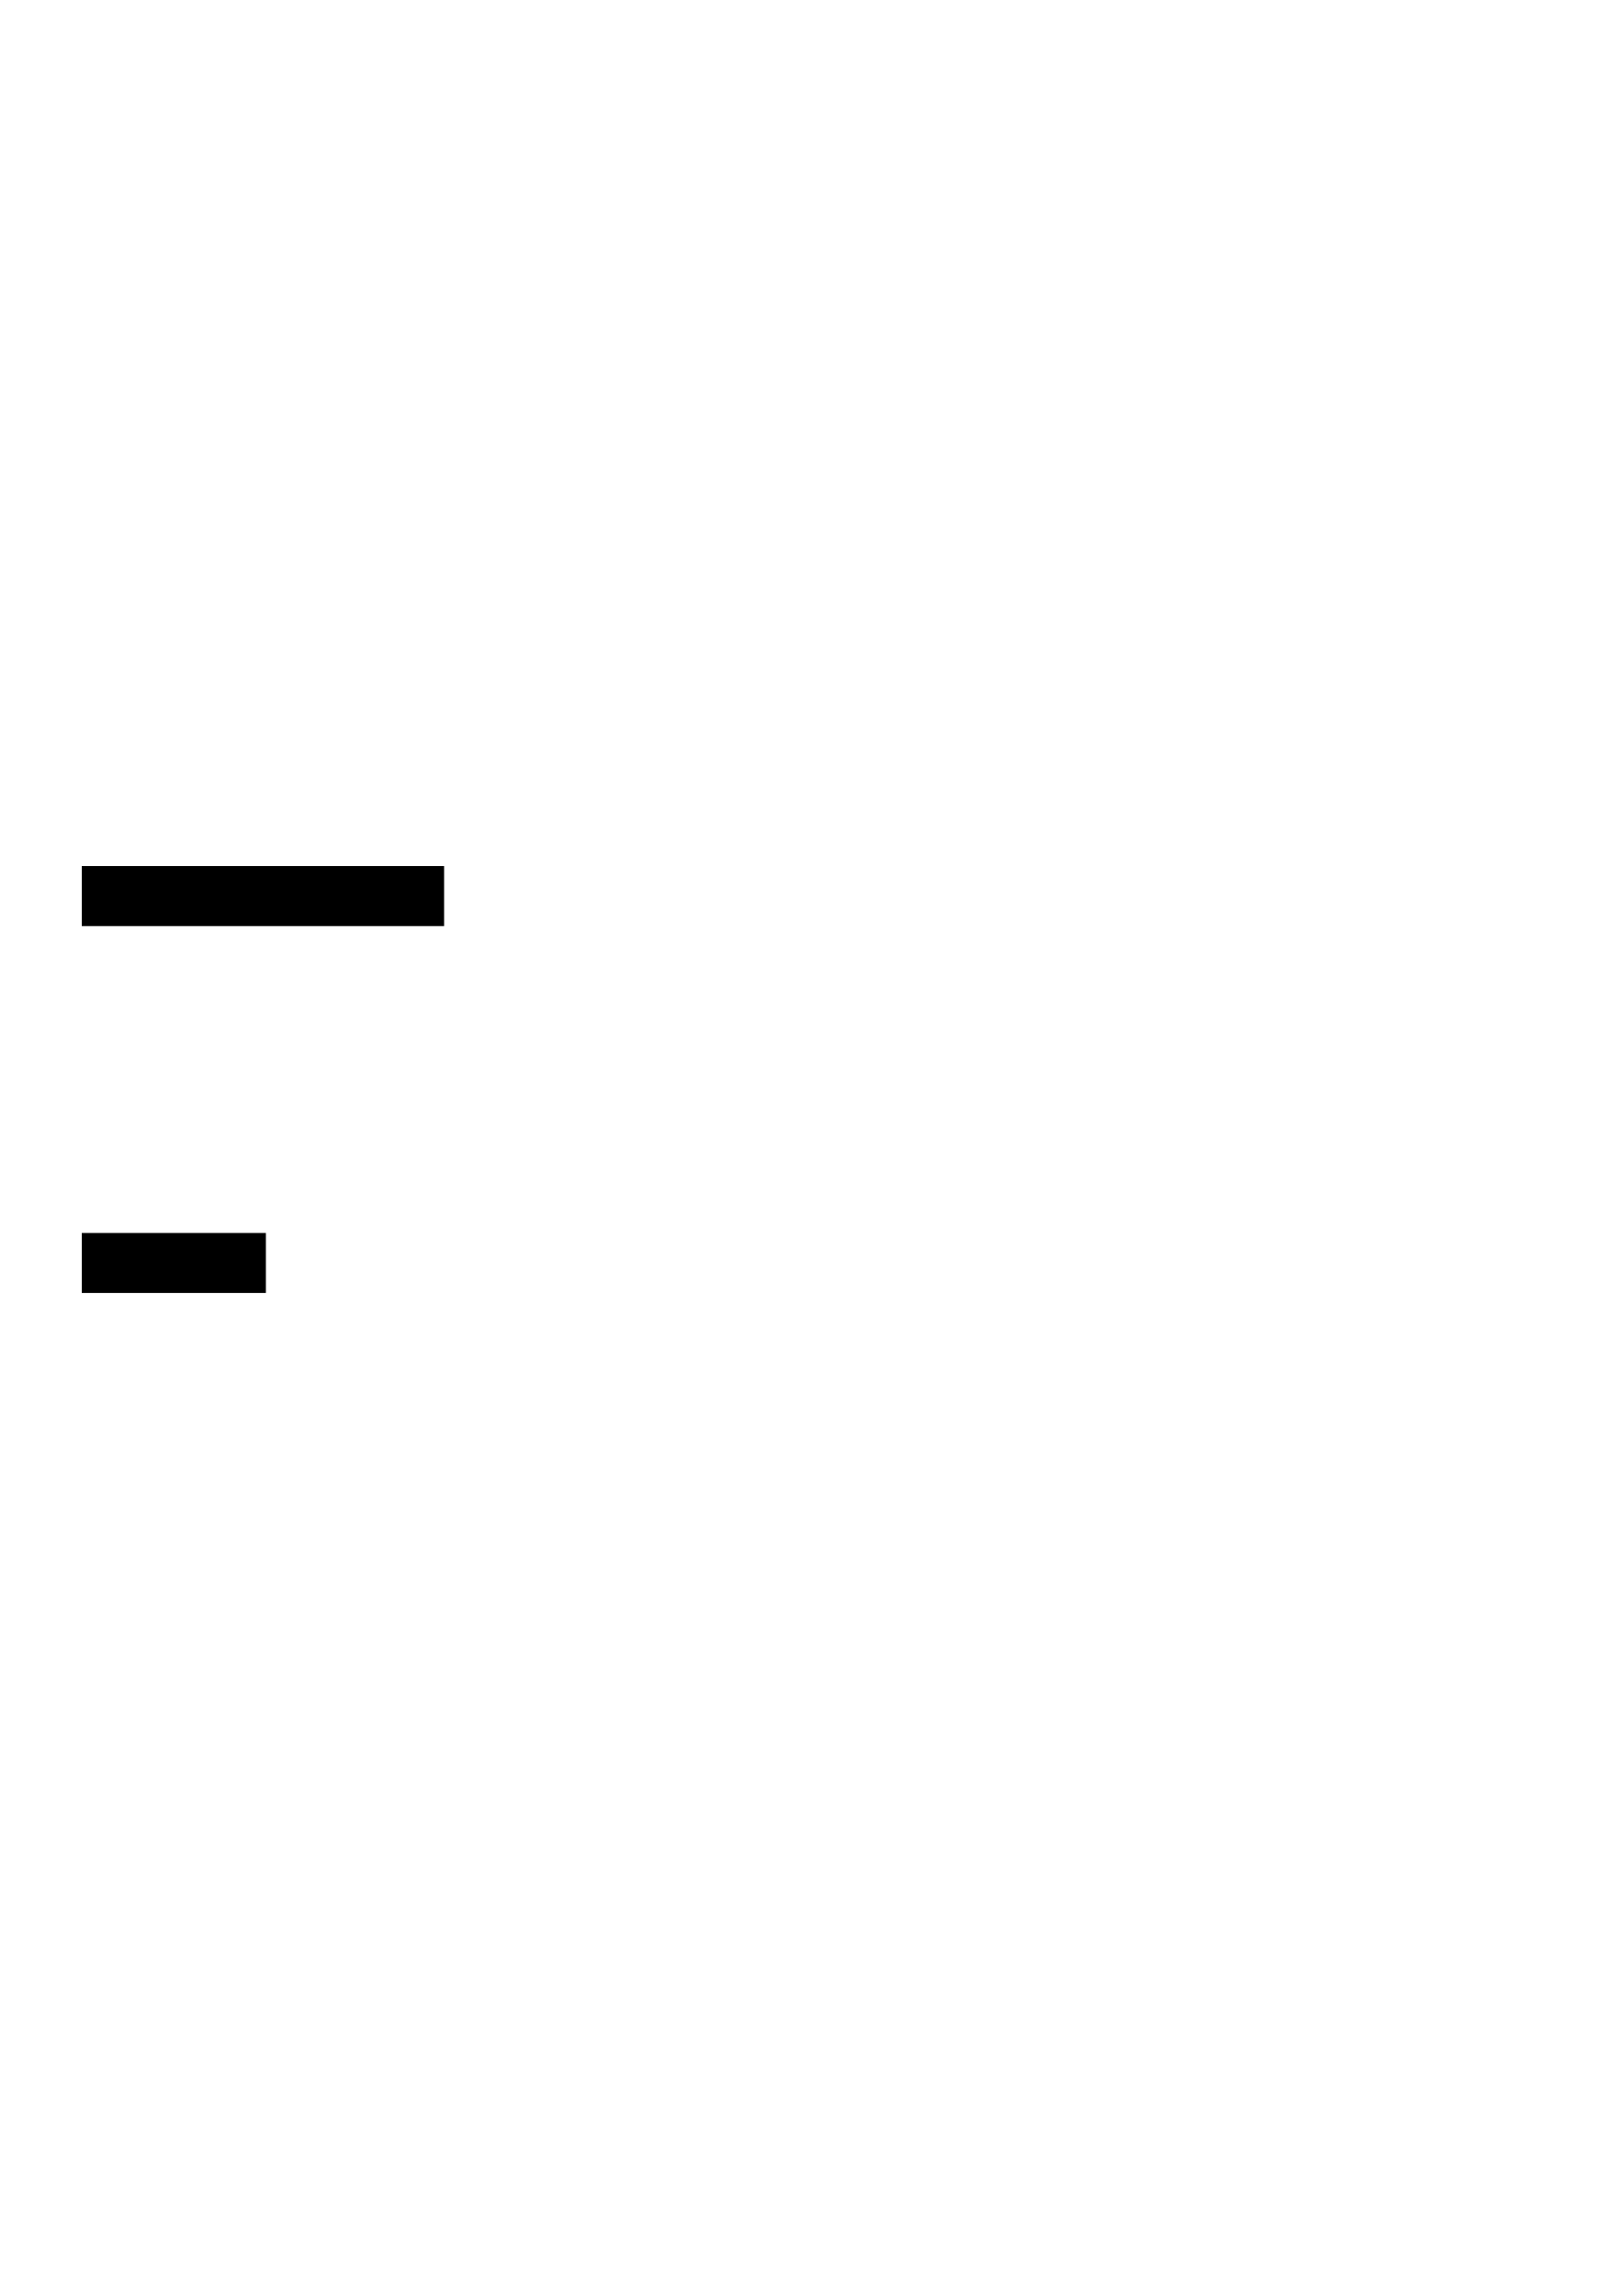
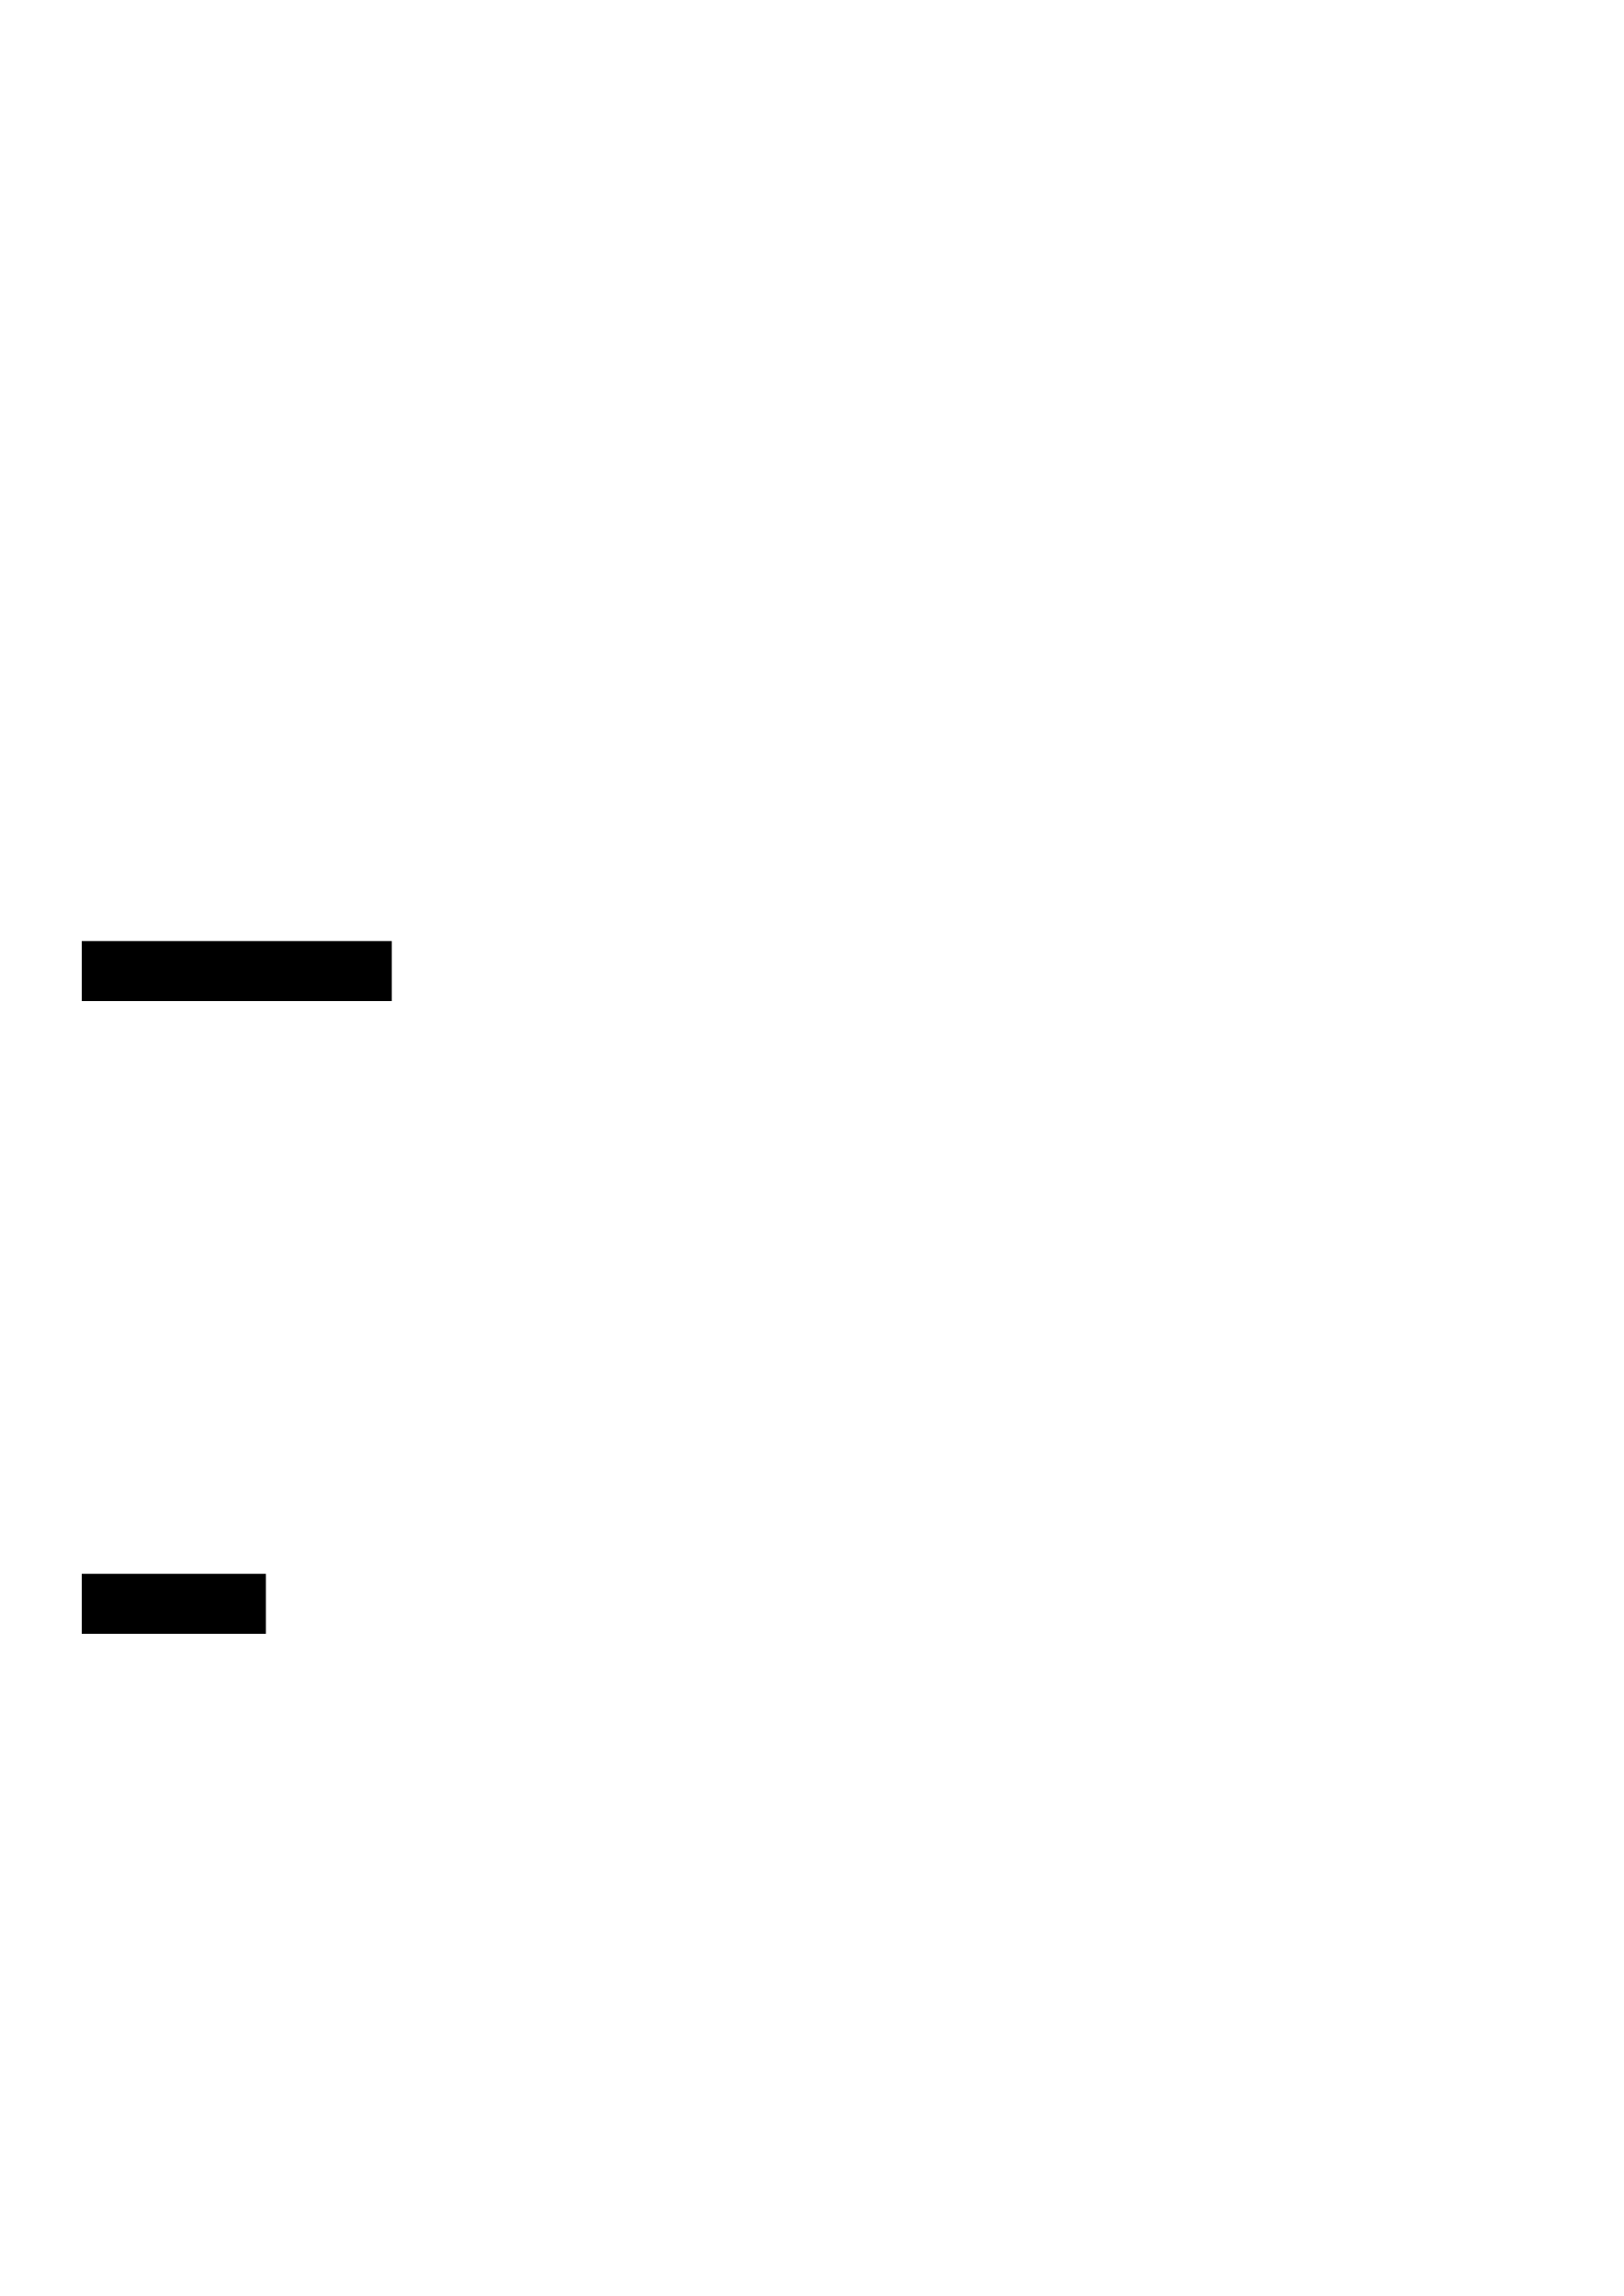
<svg xmlns="http://www.w3.org/2000/svg" viewBox="0 0 909 1286" version="1.1">
  <defs>
    <style>
.g0_5{fill:#000;}
</style>
  </defs>
-   <path d="M45.8 485.1H248.7v33.6H45.8V485.1Z" class="g0_5" />
-   <path d="M45.8 690.6H148.9v33.6H45.8V690.6Z" class="g0_5" />
+   <path d="M45.8 527.1H219.4v33.6H45.8V527.1Z" class="g0_5" />
+   <path d="M45.8 881.5H148.9v33.6H45.8V881.5Z" class="g0_5" />
</svg>
